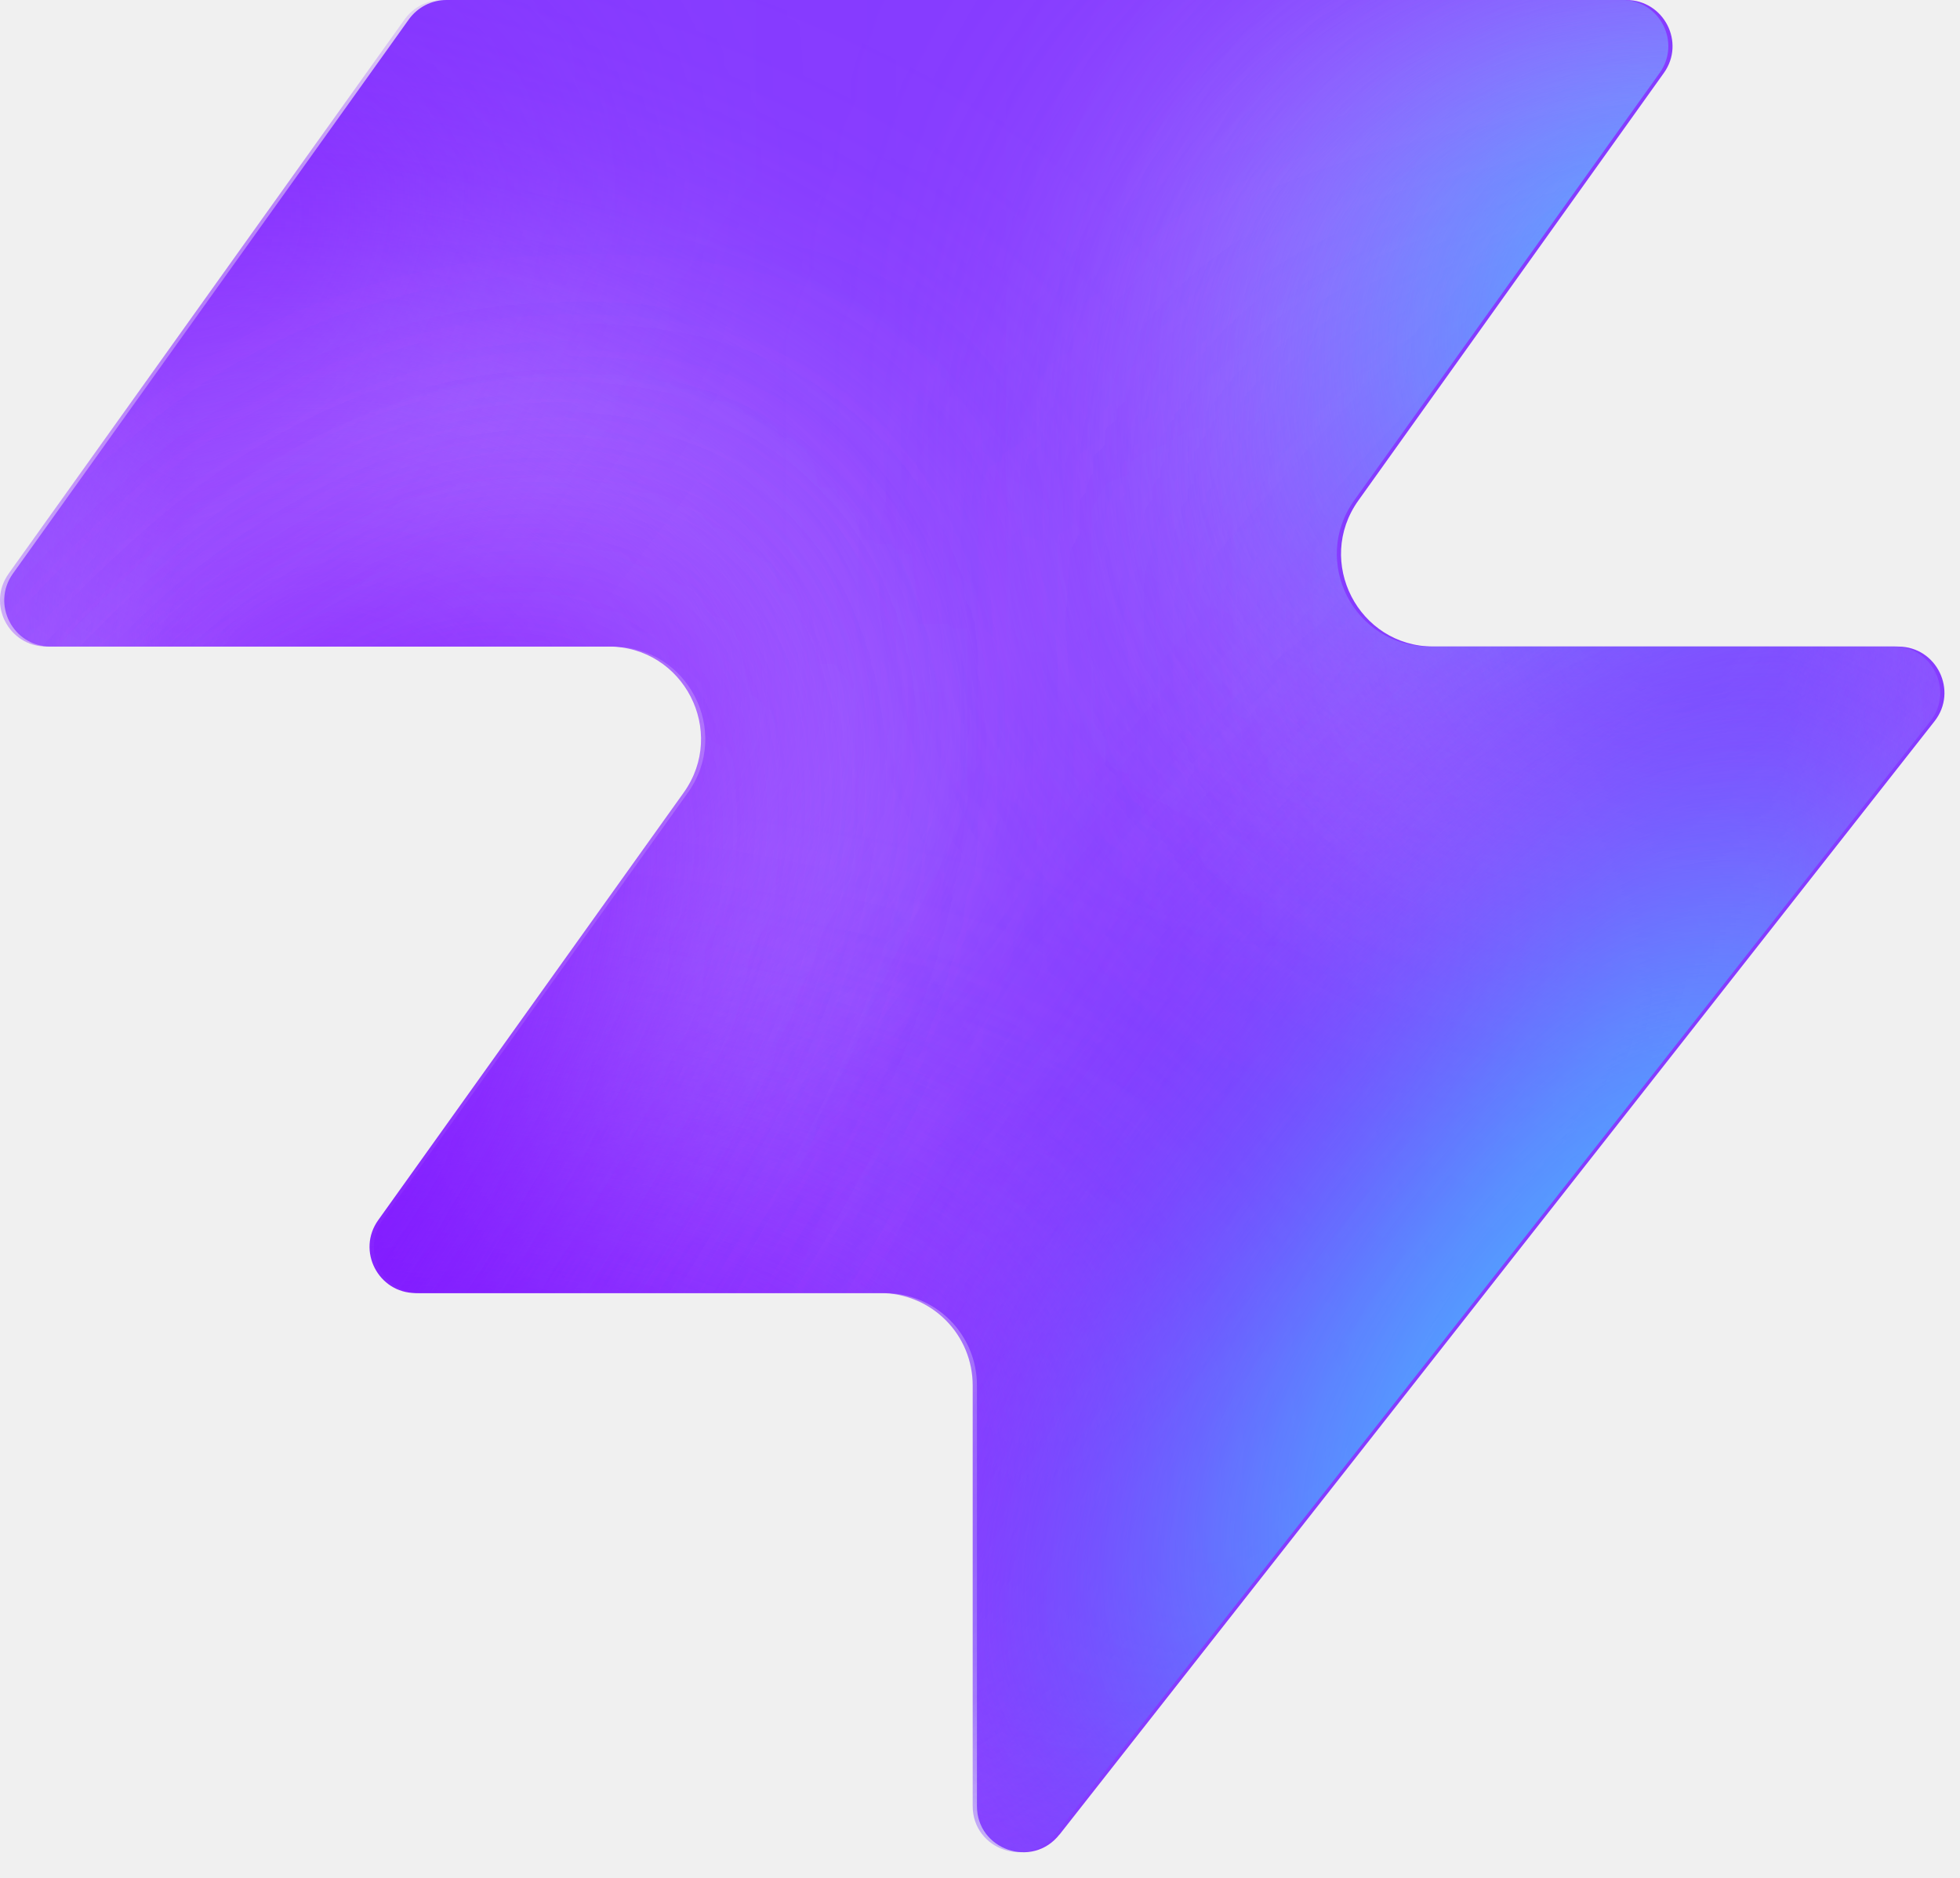
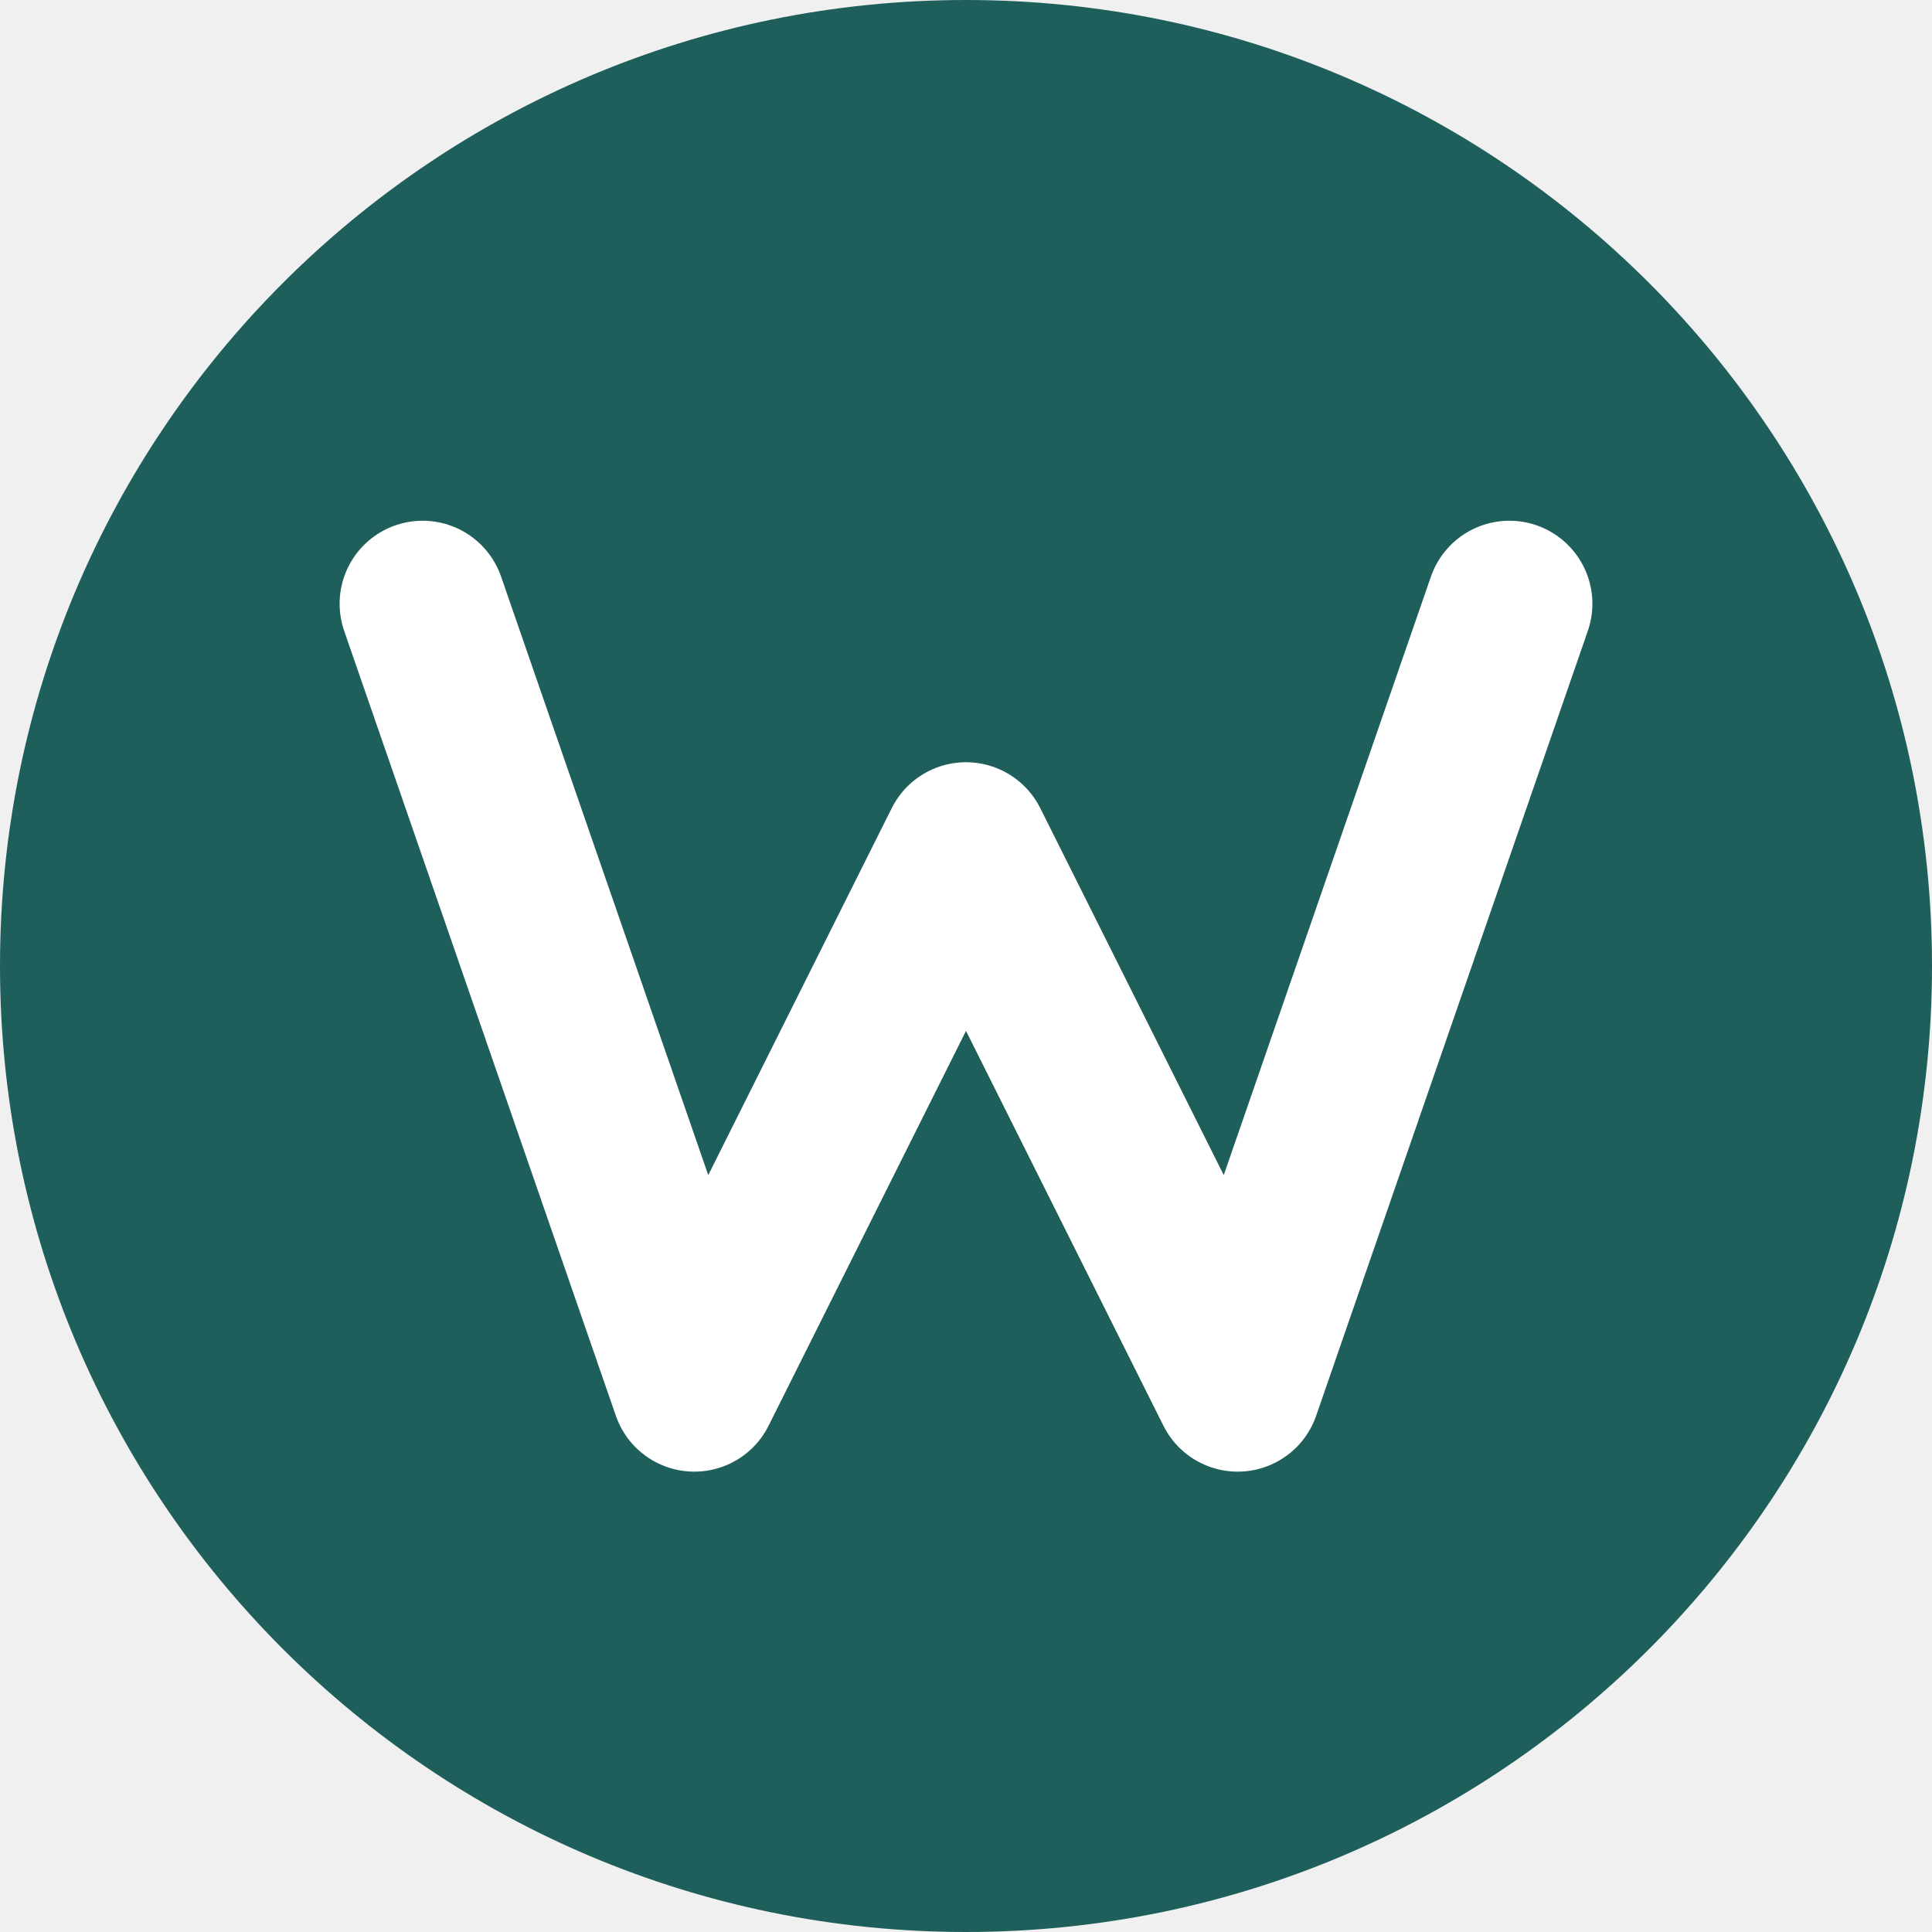
- <svg xmlns="http://www.w3.org/2000/svg" width="48" height="46" fill="none" viewBox="0 0 48 46">
-   <path fill="#863bff" d="M25.946 44.938c-.664.845-2.021.375-2.021-.698V33.937a2.26 2.26 0 0 0-2.262-2.262H10.287c-.92 0-1.456-1.04-.92-1.788l7.48-10.471c1.07-1.497 0-3.578-1.842-3.578H1.237c-.92 0-1.456-1.04-.92-1.788L10.013.474c.214-.297.556-.474.92-.474h28.894c.92 0 1.456 1.04.92 1.788l-7.48 10.471c-1.07 1.498 0 3.579 1.842 3.579h11.377c.943 0 1.473 1.088.89 1.83L25.947 44.94z" style="fill:#863bff;fill:color(display-p3 .525 .23 1);fill-opacity:1" />
-   <mask id="a" width="48" height="46" x="0" y="0" maskUnits="userSpaceOnUse" style="mask-type:alpha">
-     <path fill="#000" d="M25.842 44.938c-.664.844-2.021.375-2.021-.698V33.937a2.26 2.26 0 0 0-2.262-2.262H10.183c-.92 0-1.456-1.04-.92-1.788l7.48-10.471c1.07-1.498 0-3.579-1.842-3.579H1.133c-.92 0-1.456-1.04-.92-1.787L9.91.473c.214-.297.556-.474.92-.474h28.894c.92 0 1.456 1.04.92 1.788l-7.48 10.471c-1.07 1.498 0 3.578 1.842 3.578h11.377c.943 0 1.473 1.088.89 1.832L25.843 44.94z" style="fill:#000;fill-opacity:1" />
-   </mask>
-   <g mask="url(#a)">
-     <g filter="url(#b)">
-       <ellipse cx="5.508" cy="14.704" fill="#ede6ff" rx="5.508" ry="14.704" style="fill:#ede6ff;fill:color(display-p3 .927 .903 1);fill-opacity:1" transform="matrix(.00324 1 1 -.00324 -4.47 31.516)" />
-     </g>
-     <g filter="url(#c)">
-       <ellipse cx="10.399" cy="29.851" fill="#ede6ff" rx="10.399" ry="29.851" style="fill:#ede6ff;fill:color(display-p3 .927 .903 1);fill-opacity:1" transform="matrix(.00324 1 1 -.00324 -39.328 7.883)" />
-     </g>
-     <g filter="url(#d)">
-       <ellipse cx="5.508" cy="30.487" fill="#7e14ff" rx="5.508" ry="30.487" style="fill:#7e14ff;fill:color(display-p3 .492 .077 1);fill-opacity:1" transform="rotate(89.814 -25.913 -14.639)scale(1 -1)" />
-     </g>
-     <g filter="url(#e)">
-       <ellipse cx="5.508" cy="30.599" fill="#7e14ff" rx="5.508" ry="30.599" style="fill:#7e14ff;fill:color(display-p3 .492 .077 1);fill-opacity:1" transform="rotate(89.814 -32.644 -3.334)scale(1 -1)" />
-     </g>
-     <g filter="url(#f)">
-       <ellipse cx="5.508" cy="30.599" fill="#7e14ff" rx="5.508" ry="30.599" style="fill:#7e14ff;fill:color(display-p3 .492 .077 1);fill-opacity:1" transform="matrix(.00324 1 1 -.00324 -34.34 30.47)" />
-     </g>
-     <g filter="url(#g)">
-       <ellipse cx="14.072" cy="22.078" fill="#ede6ff" rx="14.072" ry="22.078" style="fill:#ede6ff;fill:color(display-p3 .927 .903 1);fill-opacity:1" transform="rotate(93.35 24.506 48.493)scale(-1 1)" />
-     </g>
-     <g filter="url(#h)">
-       <ellipse cx="3.47" cy="21.501" fill="#7e14ff" rx="3.47" ry="21.501" style="fill:#7e14ff;fill:color(display-p3 .492 .077 1);fill-opacity:1" transform="rotate(89.009 28.708 47.59)scale(-1 1)" />
-     </g>
-     <g filter="url(#i)">
-       <ellipse cx="3.47" cy="21.501" fill="#7e14ff" rx="3.47" ry="21.501" style="fill:#7e14ff;fill:color(display-p3 .492 .077 1);fill-opacity:1" transform="rotate(89.009 28.708 47.59)scale(-1 1)" />
-     </g>
-     <g filter="url(#j)">
-       <ellipse cx=".387" cy="8.972" fill="#7e14ff" rx="4.407" ry="29.108" style="fill:#7e14ff;fill:color(display-p3 .492 .077 1);fill-opacity:1" transform="rotate(39.51 .387 8.972)" />
-     </g>
-     <g filter="url(#k)">
-       <ellipse cx="47.523" cy="-6.092" fill="#7e14ff" rx="4.407" ry="29.108" style="fill:#7e14ff;fill:color(display-p3 .492 .077 1);fill-opacity:1" transform="rotate(37.892 47.523 -6.092)" />
-     </g>
-     <g filter="url(#l)">
-       <ellipse cx="41.412" cy="6.333" fill="#47bfff" rx="5.971" ry="9.665" style="fill:#47bfff;fill:color(display-p3 .28 .748 1);fill-opacity:1" transform="rotate(37.892 41.412 6.333)" />
-     </g>
-     <g filter="url(#m)">
-       <ellipse cx="-1.879" cy="38.332" fill="#7e14ff" rx="4.407" ry="29.108" style="fill:#7e14ff;fill:color(display-p3 .492 .077 1);fill-opacity:1" transform="rotate(37.892 -1.88 38.332)" />
-     </g>
-     <g filter="url(#n)">
-       <ellipse cx="-1.879" cy="38.332" fill="#7e14ff" rx="4.407" ry="29.108" style="fill:#7e14ff;fill:color(display-p3 .492 .077 1);fill-opacity:1" transform="rotate(37.892 -1.88 38.332)" />
-     </g>
-     <g filter="url(#o)">
-       <ellipse cx="35.651" cy="29.907" fill="#7e14ff" rx="4.407" ry="29.108" style="fill:#7e14ff;fill:color(display-p3 .492 .077 1);fill-opacity:1" transform="rotate(37.892 35.651 29.907)" />
-     </g>
-     <g filter="url(#p)">
-       <ellipse cx="38.418" cy="32.4" fill="#47bfff" rx="5.971" ry="15.297" style="fill:#47bfff;fill:color(display-p3 .28 .748 1);fill-opacity:1" transform="rotate(37.892 38.418 32.4)" />
-     </g>
-   </g>
-   <defs>
-     <filter id="b" width="60.045" height="41.654" x="-19.77" y="16.149" color-interpolation-filters="sRGB" filterUnits="userSpaceOnUse">
-       <feFlood flood-opacity="0" result="BackgroundImageFix" />
-       <feBlend in="SourceGraphic" in2="BackgroundImageFix" result="shape" />
-       <feGaussianBlur result="effect1_foregroundBlur_2002_17158" stdDeviation="7.659" />
-     </filter>
-     <filter id="c" width="90.34" height="51.437" x="-54.613" y="-7.533" color-interpolation-filters="sRGB" filterUnits="userSpaceOnUse">
-       <feFlood flood-opacity="0" result="BackgroundImageFix" />
-       <feBlend in="SourceGraphic" in2="BackgroundImageFix" result="shape" />
-       <feGaussianBlur result="effect1_foregroundBlur_2002_17158" stdDeviation="7.659" />
-     </filter>
-     <filter id="d" width="79.355" height="29.4" x="-49.64" y="2.03" color-interpolation-filters="sRGB" filterUnits="userSpaceOnUse">
-       <feFlood flood-opacity="0" result="BackgroundImageFix" />
-       <feBlend in="SourceGraphic" in2="BackgroundImageFix" result="shape" />
-       <feGaussianBlur result="effect1_foregroundBlur_2002_17158" stdDeviation="4.596" />
-     </filter>
-     <filter id="e" width="79.579" height="29.4" x="-45.045" y="20.029" color-interpolation-filters="sRGB" filterUnits="userSpaceOnUse">
-       <feFlood flood-opacity="0" result="BackgroundImageFix" />
-       <feBlend in="SourceGraphic" in2="BackgroundImageFix" result="shape" />
-       <feGaussianBlur result="effect1_foregroundBlur_2002_17158" stdDeviation="4.596" />
-     </filter>
-     <filter id="f" width="79.579" height="29.4" x="-43.513" y="21.178" color-interpolation-filters="sRGB" filterUnits="userSpaceOnUse">
-       <feFlood flood-opacity="0" result="BackgroundImageFix" />
-       <feBlend in="SourceGraphic" in2="BackgroundImageFix" result="shape" />
-       <feGaussianBlur result="effect1_foregroundBlur_2002_17158" stdDeviation="4.596" />
-     </filter>
-     <filter id="g" width="74.749" height="58.852" x="15.756" y="-17.901" color-interpolation-filters="sRGB" filterUnits="userSpaceOnUse">
-       <feFlood flood-opacity="0" result="BackgroundImageFix" />
-       <feBlend in="SourceGraphic" in2="BackgroundImageFix" result="shape" />
-       <feGaussianBlur result="effect1_foregroundBlur_2002_17158" stdDeviation="7.659" />
-     </filter>
-     <filter id="h" width="61.377" height="25.362" x="23.548" y="2.284" color-interpolation-filters="sRGB" filterUnits="userSpaceOnUse">
-       <feFlood flood-opacity="0" result="BackgroundImageFix" />
-       <feBlend in="SourceGraphic" in2="BackgroundImageFix" result="shape" />
-       <feGaussianBlur result="effect1_foregroundBlur_2002_17158" stdDeviation="4.596" />
-     </filter>
-     <filter id="i" width="61.377" height="25.362" x="23.548" y="2.284" color-interpolation-filters="sRGB" filterUnits="userSpaceOnUse">
-       <feFlood flood-opacity="0" result="BackgroundImageFix" />
-       <feBlend in="SourceGraphic" in2="BackgroundImageFix" result="shape" />
-       <feGaussianBlur result="effect1_foregroundBlur_2002_17158" stdDeviation="4.596" />
-     </filter>
-     <filter id="j" width="56.045" height="63.649" x="-27.636" y="-22.853" color-interpolation-filters="sRGB" filterUnits="userSpaceOnUse">
-       <feFlood flood-opacity="0" result="BackgroundImageFix" />
-       <feBlend in="SourceGraphic" in2="BackgroundImageFix" result="shape" />
-       <feGaussianBlur result="effect1_foregroundBlur_2002_17158" stdDeviation="4.596" />
-     </filter>
-     <filter id="k" width="54.814" height="64.646" x="20.116" y="-38.415" color-interpolation-filters="sRGB" filterUnits="userSpaceOnUse">
-       <feFlood flood-opacity="0" result="BackgroundImageFix" />
-       <feBlend in="SourceGraphic" in2="BackgroundImageFix" result="shape" />
-       <feGaussianBlur result="effect1_foregroundBlur_2002_17158" stdDeviation="4.596" />
-     </filter>
-     <filter id="l" width="33.541" height="35.313" x="24.641" y="-11.323" color-interpolation-filters="sRGB" filterUnits="userSpaceOnUse">
-       <feFlood flood-opacity="0" result="BackgroundImageFix" />
-       <feBlend in="SourceGraphic" in2="BackgroundImageFix" result="shape" />
-       <feGaussianBlur result="effect1_foregroundBlur_2002_17158" stdDeviation="4.596" />
-     </filter>
-     <filter id="m" width="54.814" height="64.646" x="-29.286" y="6.009" color-interpolation-filters="sRGB" filterUnits="userSpaceOnUse">
-       <feFlood flood-opacity="0" result="BackgroundImageFix" />
-       <feBlend in="SourceGraphic" in2="BackgroundImageFix" result="shape" />
-       <feGaussianBlur result="effect1_foregroundBlur_2002_17158" stdDeviation="4.596" />
-     </filter>
-     <filter id="n" width="54.814" height="64.646" x="-29.286" y="6.009" color-interpolation-filters="sRGB" filterUnits="userSpaceOnUse">
-       <feFlood flood-opacity="0" result="BackgroundImageFix" />
-       <feBlend in="SourceGraphic" in2="BackgroundImageFix" result="shape" />
-       <feGaussianBlur result="effect1_foregroundBlur_2002_17158" stdDeviation="4.596" />
-     </filter>
-     <filter id="o" width="54.814" height="64.646" x="8.244" y="-2.416" color-interpolation-filters="sRGB" filterUnits="userSpaceOnUse">
-       <feFlood flood-opacity="0" result="BackgroundImageFix" />
-       <feBlend in="SourceGraphic" in2="BackgroundImageFix" result="shape" />
-       <feGaussianBlur result="effect1_foregroundBlur_2002_17158" stdDeviation="4.596" />
-     </filter>
-     <filter id="p" width="39.409" height="43.623" x="18.713" y="10.588" color-interpolation-filters="sRGB" filterUnits="userSpaceOnUse">
-       <feFlood flood-opacity="0" result="BackgroundImageFix" />
-       <feBlend in="SourceGraphic" in2="BackgroundImageFix" result="shape" />
-       <feGaussianBlur result="effect1_foregroundBlur_2002_17158" stdDeviation="4.596" />
-     </filter>
-   </defs>
+ <svg xmlns="http://www.w3.org/2000/svg" viewBox="0 0 64 64">
+   <circle cx="32" cy="32" r="32" fill="#1F5F5B" />
+   <polyline points="14,20 23,46 32,28 41,46 50,20" fill="none" stroke="#FFFFFF" stroke-width="5.5" stroke-linecap="round" stroke-linejoin="round" />
</svg>
